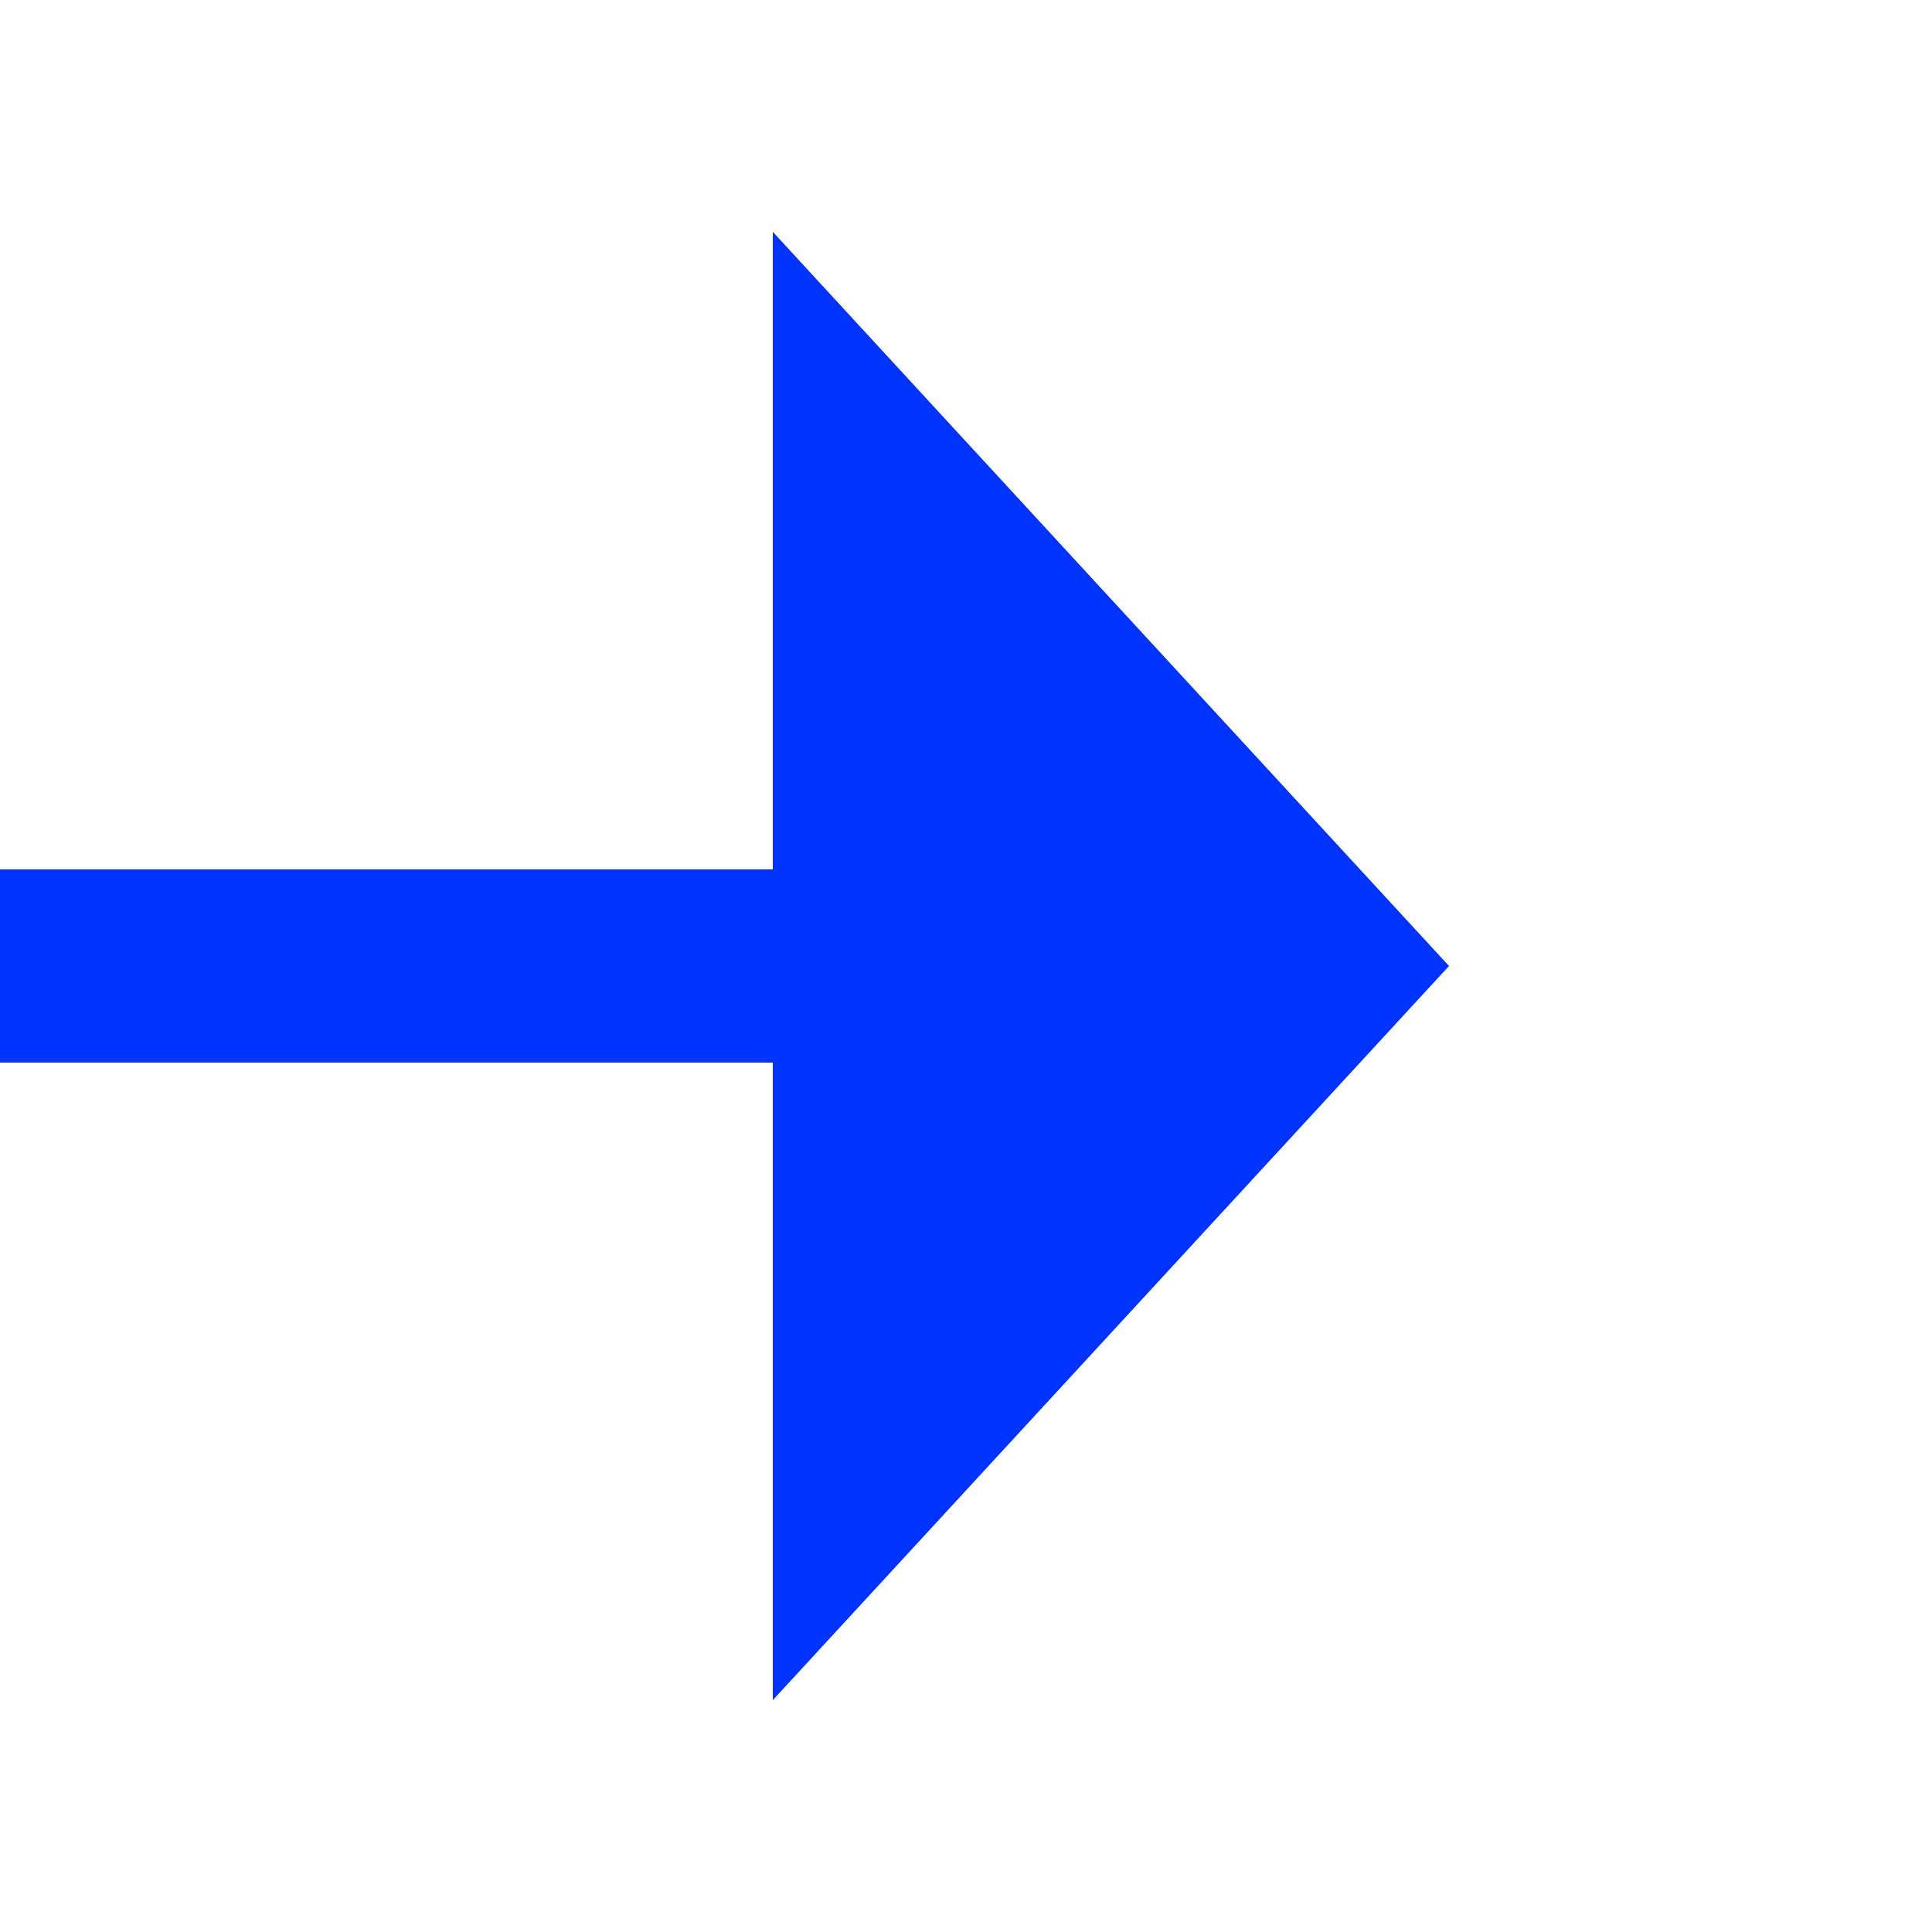
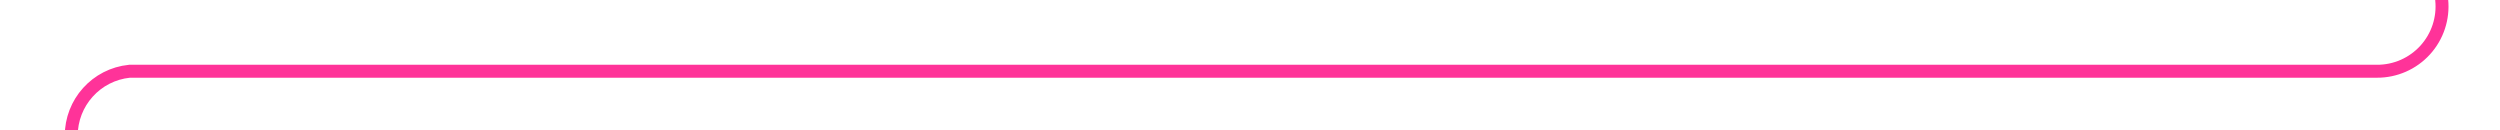
- <svg xmlns="http://www.w3.org/2000/svg" version="1.1" width="20px" height="20px" preserveAspectRatio="xMinYMid meet" viewBox="2556 2965  20 18">
-   <path d="M 2268 1546  L 2520 1546  A 3 3 0 0 1 2523 1543 A 3 3 0 0 1 2526 1546 L 2545 1546  A 5 5 0 0 1 2550 1551 L 2550 2969  A 5 5 0 0 0 2555 2974 L 2565 2974  " stroke-width="2" stroke-dasharray="34,16" stroke="#0033ff" fill="none" />
-   <path d="M 2564 2981.6  L 2571 2974  L 2564 2966.4  L 2564 2981.6  Z " fill-rule="nonzero" fill="#0033ff" stroke="none" />
+ <svg xmlns="http://www.w3.org/2000/svg" version="1.1" width="193px" height="10px" preserveAspectRatio="xMinYMid meet" viewBox="598 3170  193 8">
+   <path d="M 1129 2983.5  L 877 2983.5  A 3 3 0 0 0 874 2980.5 A 3 3 0 0 0 871 2983.5 L 791 2983.5  A 5 5 0 0 0 786.5 2988.5 L 786.5 3169  A 5 5 0 0 1 781.5 3174.5 L 608 3174.5  A 5 5 0 0 0 603.5 3179.5 L 603.5 3184  " stroke-width="1" stroke="#ff3399" fill="none" />
+   <path d="M 1127 2980.5  A 3 3 0 0 0 1124 2983.5 A 3 3 0 0 0 1127 2986.5 A 3 3 0 0 0 1130 2983.5 A 3 3 0 0 0 1127 2980.5 Z " fill-rule="nonzero" fill="#ff3399" stroke="none" />
</svg>
